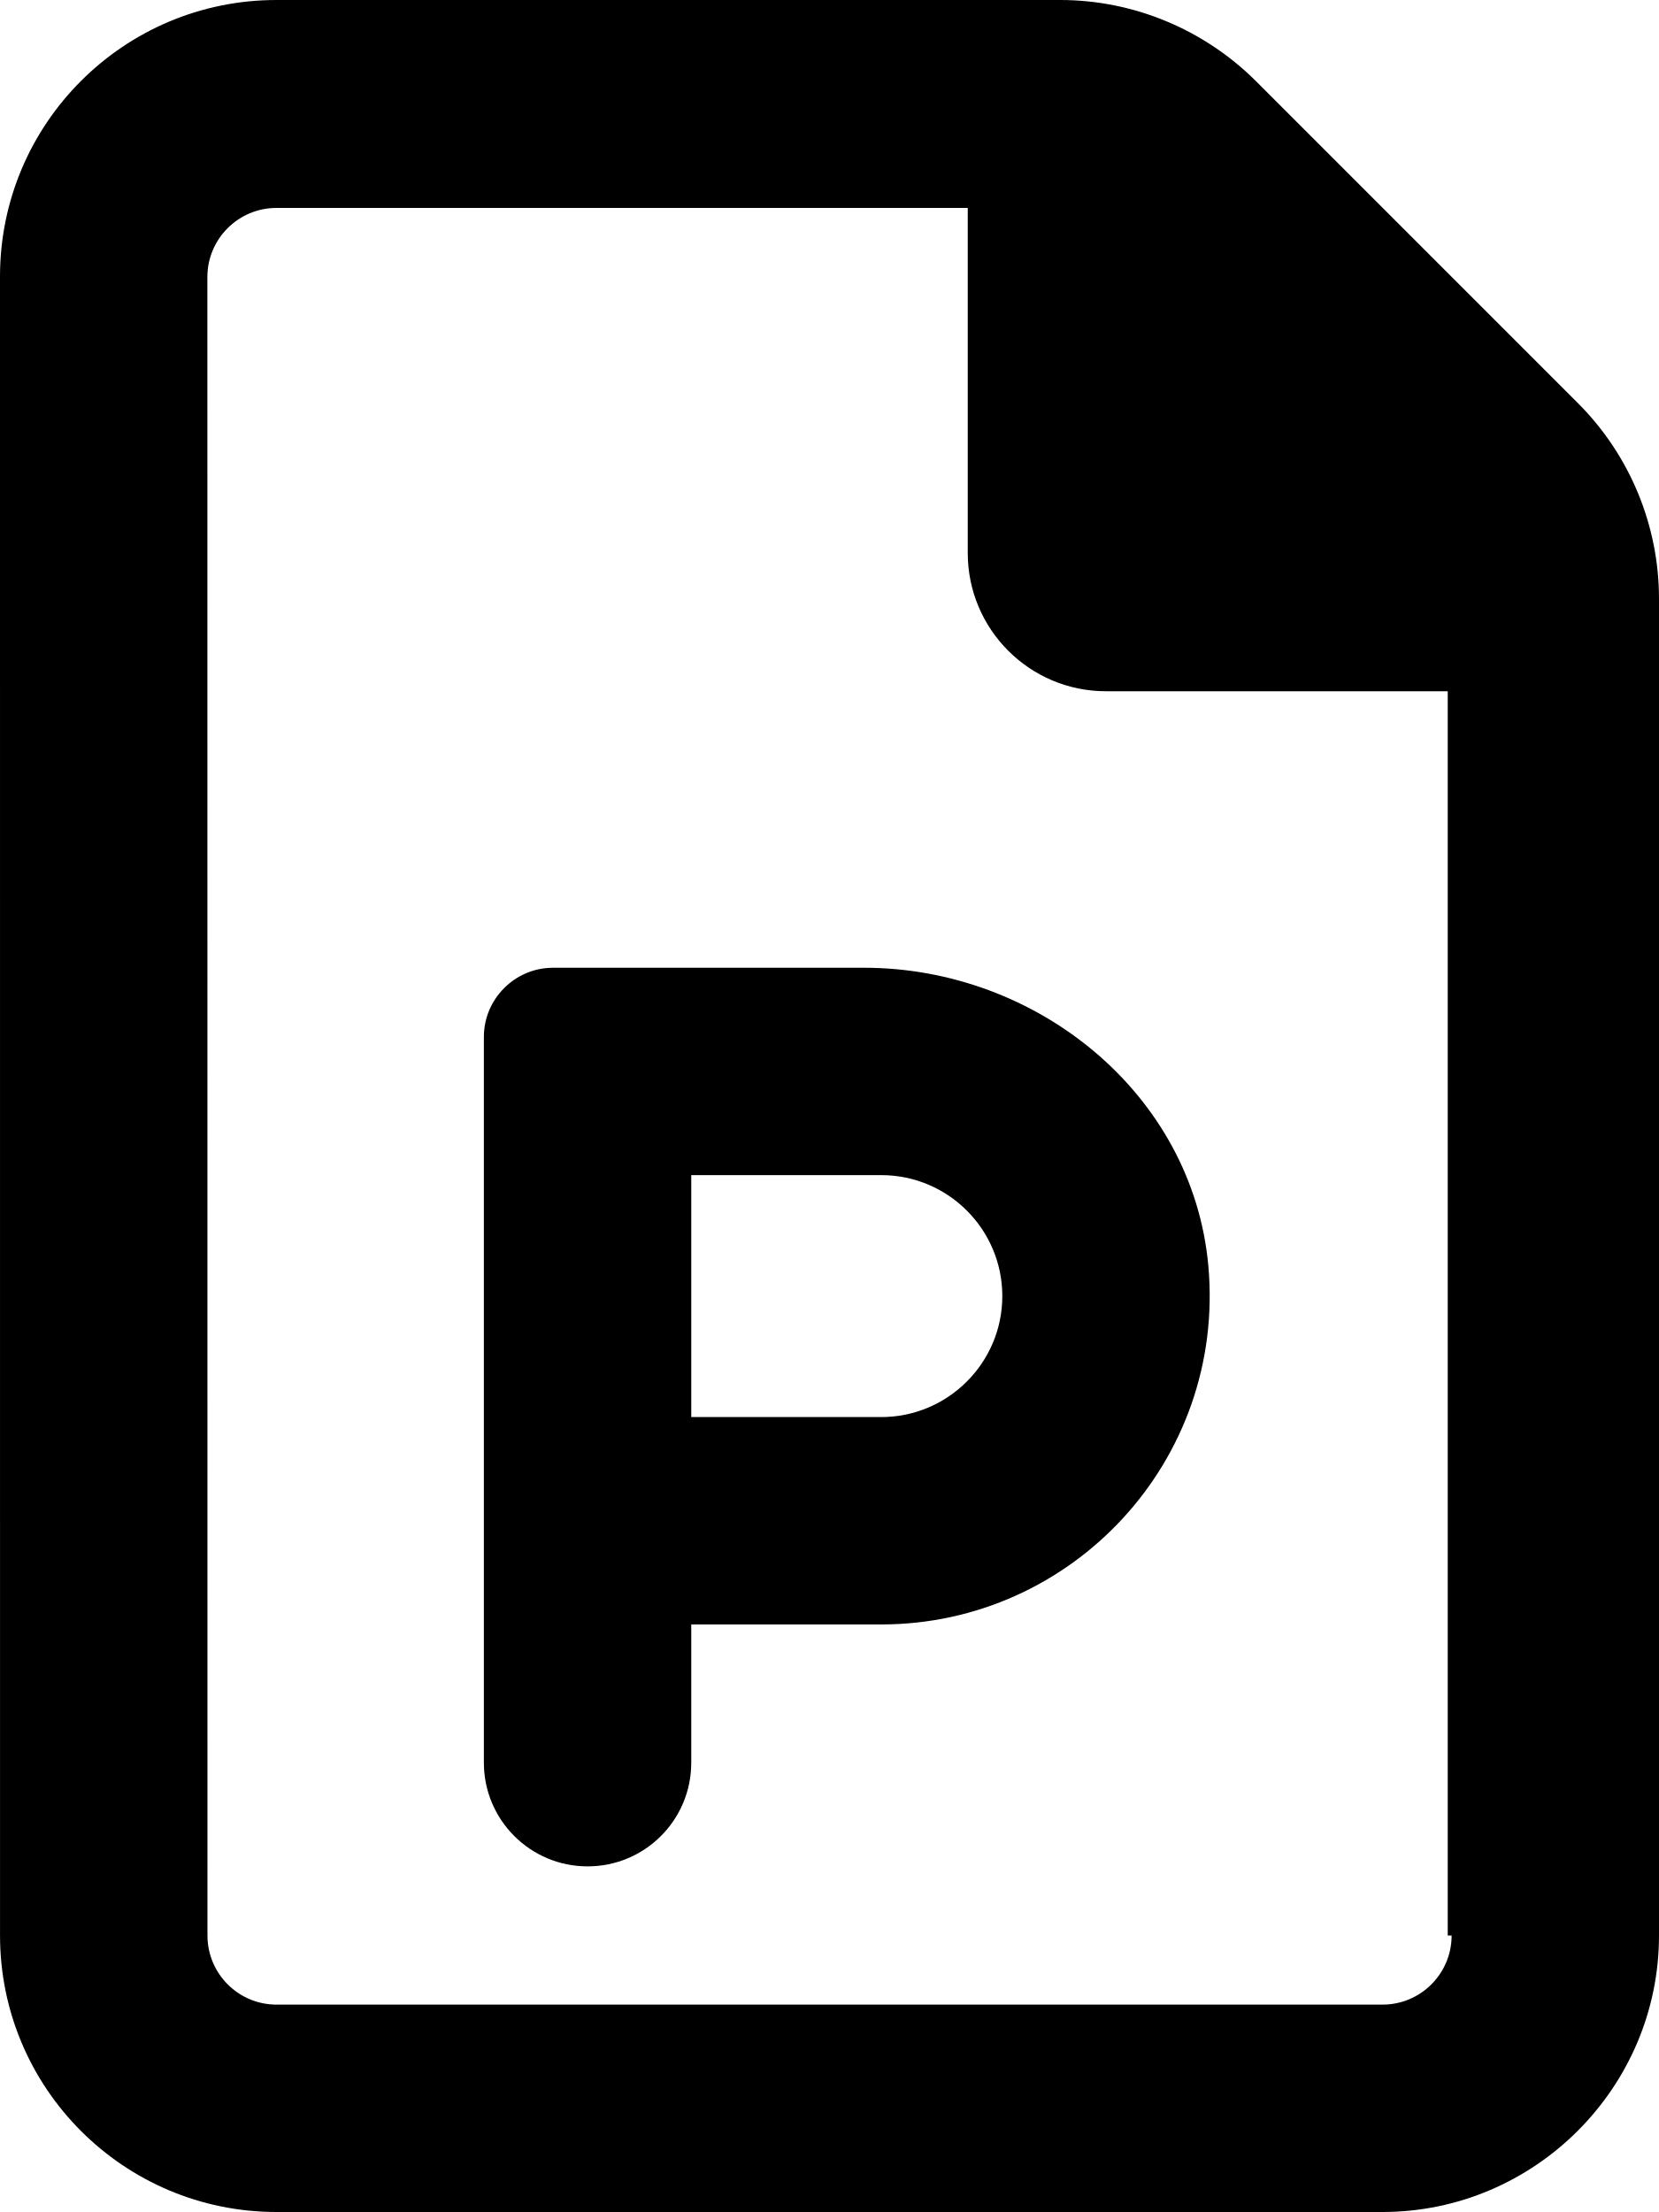
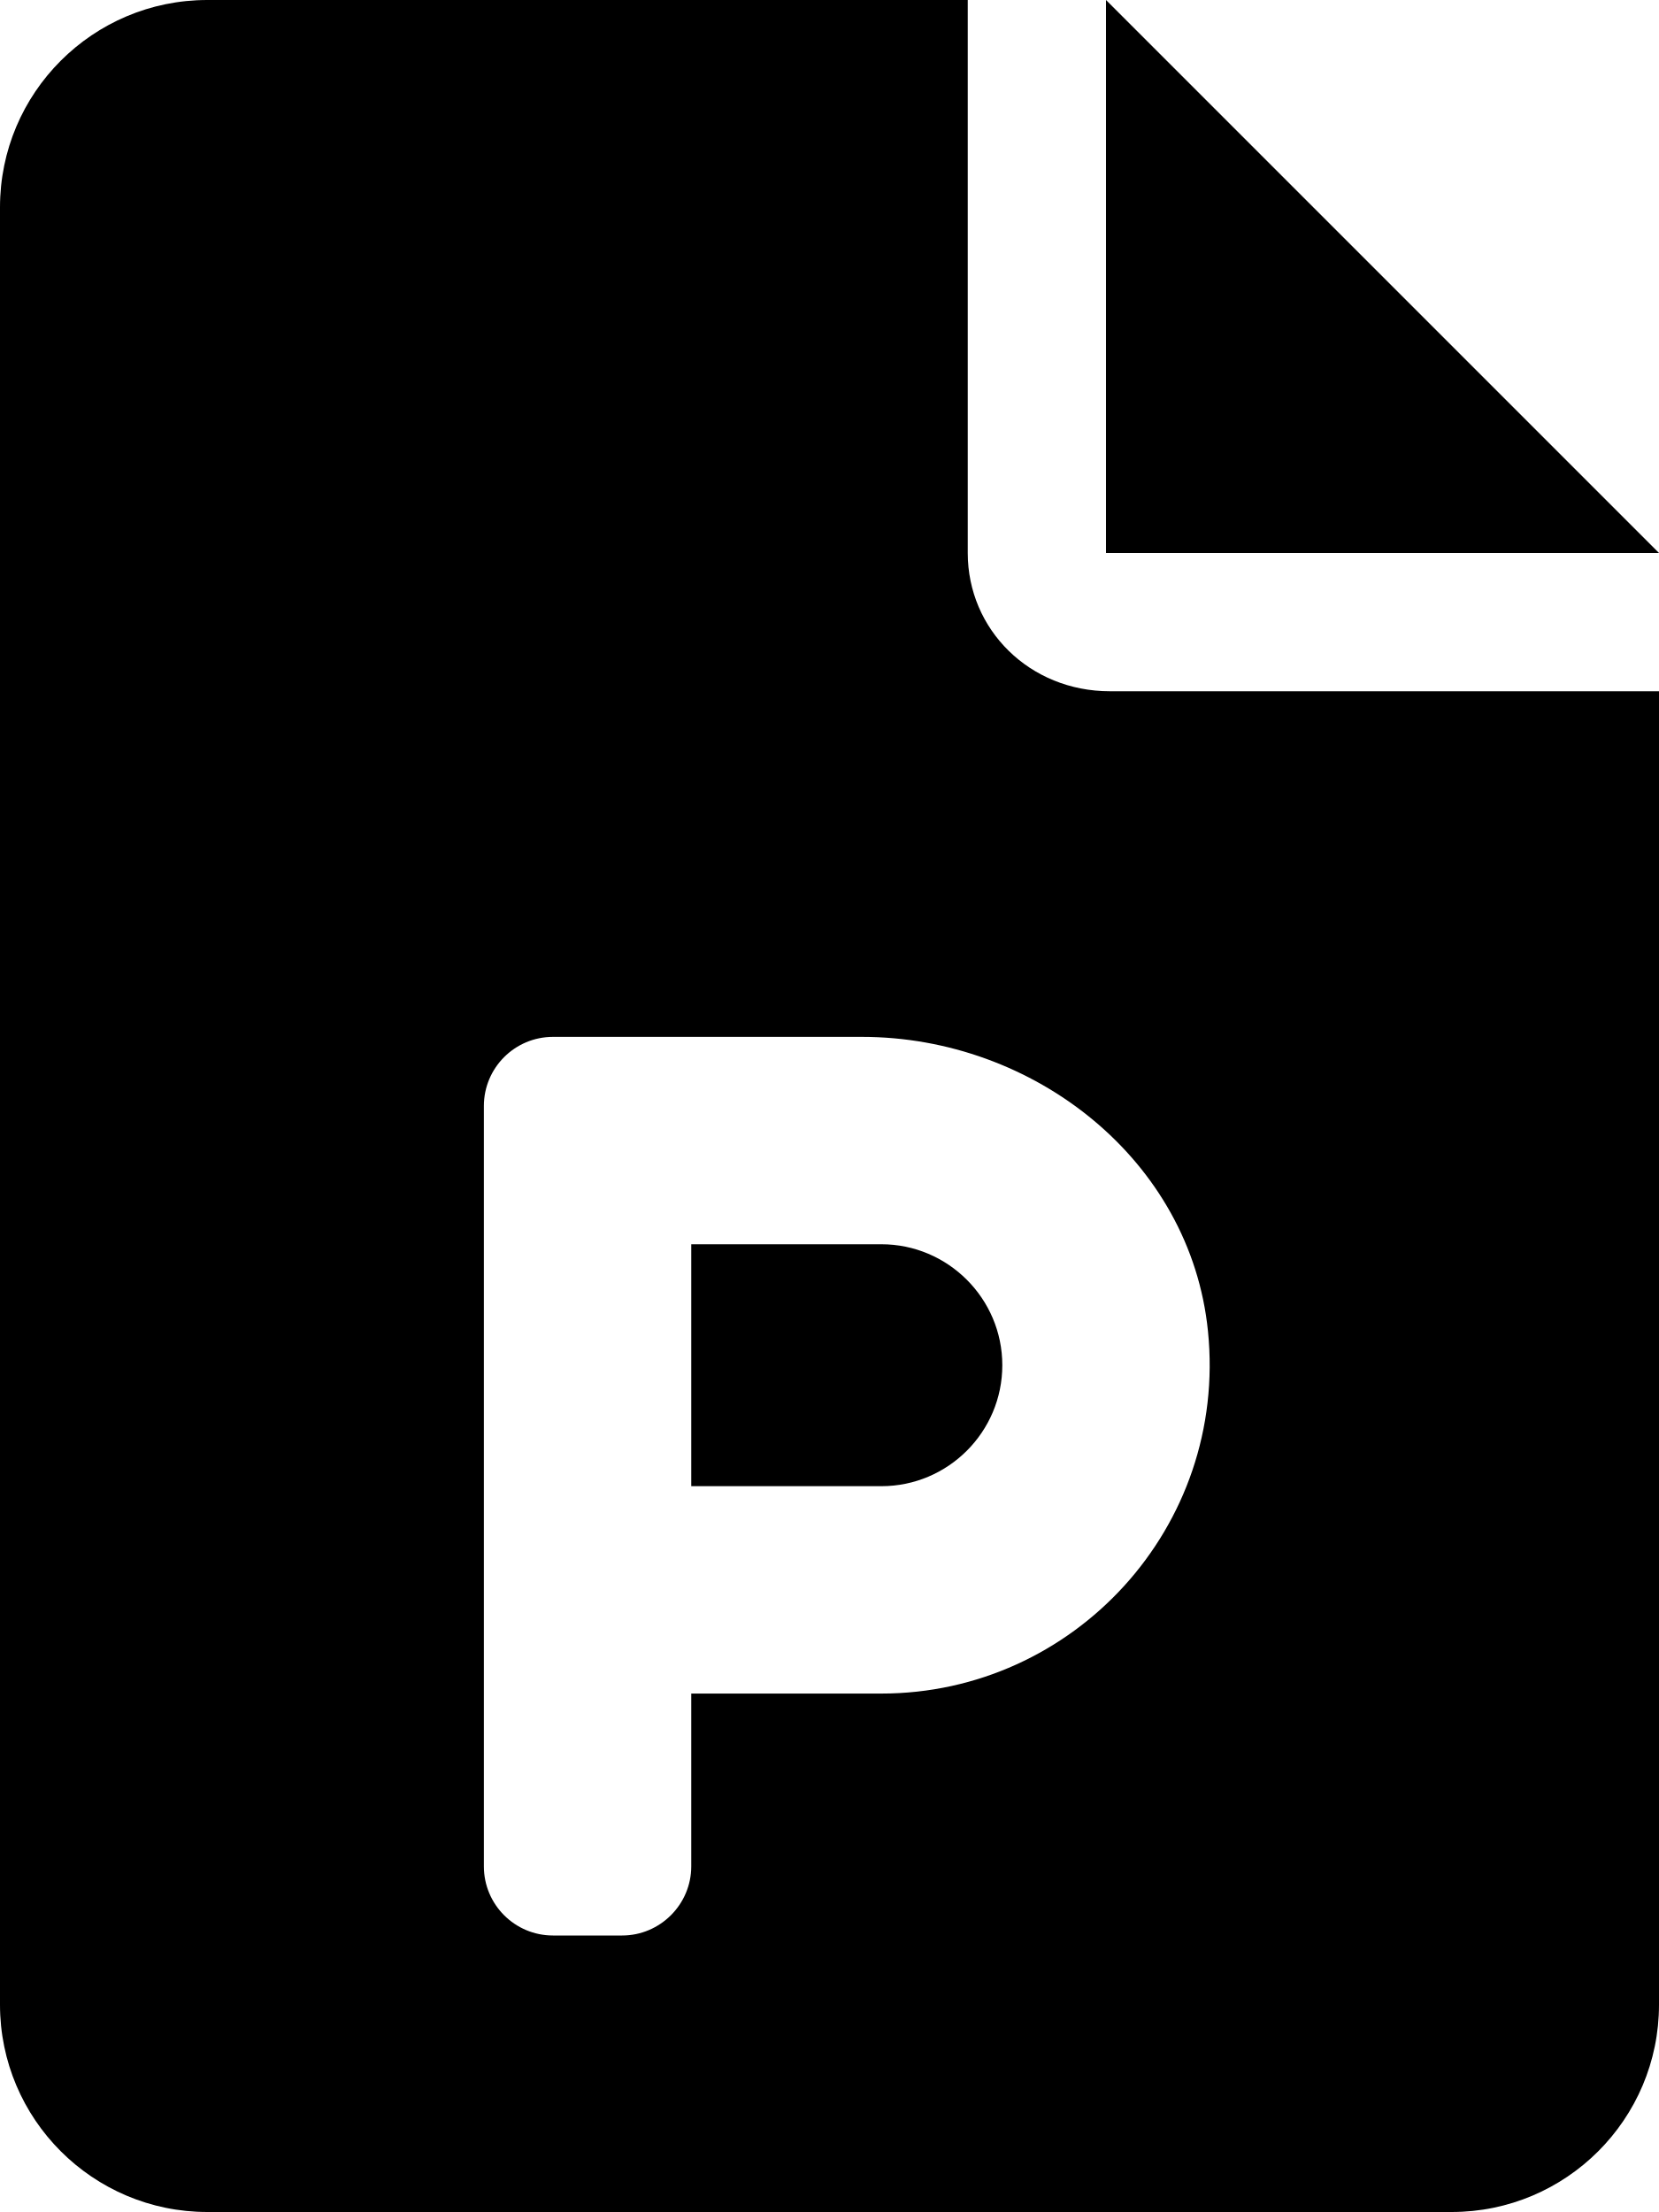
<svg xmlns="http://www.w3.org/2000/svg" viewBox="0 0 384 512">
-   <path d="M365.3 93.38l-74.63-74.64C278.6 6.742 262.3 0 245.4 0H64C28.65 0 0 28.65 0 64l.006 384c0 35.34 28.65 64 64 64H320c35.2 0 64-28.8 64-64V138.6C384 121.7 377.3 105.4 365.3 93.38zM336 448c0 8.836-7.164 16-16 16H64.02c-8.838 0-16-7.164-16-16L48 64.13c0-8.836 7.164-16 16-16h160L224 128c0 17.67 14.33 32 32 32h79.1V448zM200 224H128C119.2 224 112 231.2 112 240v168c0 13.25 10.75 24 24 24S160 421.3 160 408v-32h44c44.21 0 79.73-37.95 75.69-82.98C276.1 253.2 240 224 200 224zM204 328H160V272h44c15.44 0 28 12.56 28 28S219.4 328 204 328z" />
+   <path d="M256 0v128h128L256 0zM224 128L224 0H48C21.49 0 0 21.49 0 48v416C0 490.5 21.49 512 48 512h288c26.51 0 48-21.49 48-48V160h-127.1C238.3 160 224 145.7 224 128zM279.6 308.1C284.2 353.5 248.5 392 204 392H160v40C160 440.8 152.8 448 144 448H128c-8.836 0-16-7.164-16-16V256c0-8.836 7.164-16 16-16h71.51C239.3 240 275.6 268.5 279.6 308.1zM160 344h44c15.44 0 28-12.56 28-28S219.4 288 204 288H160V344z" />
</svg>
